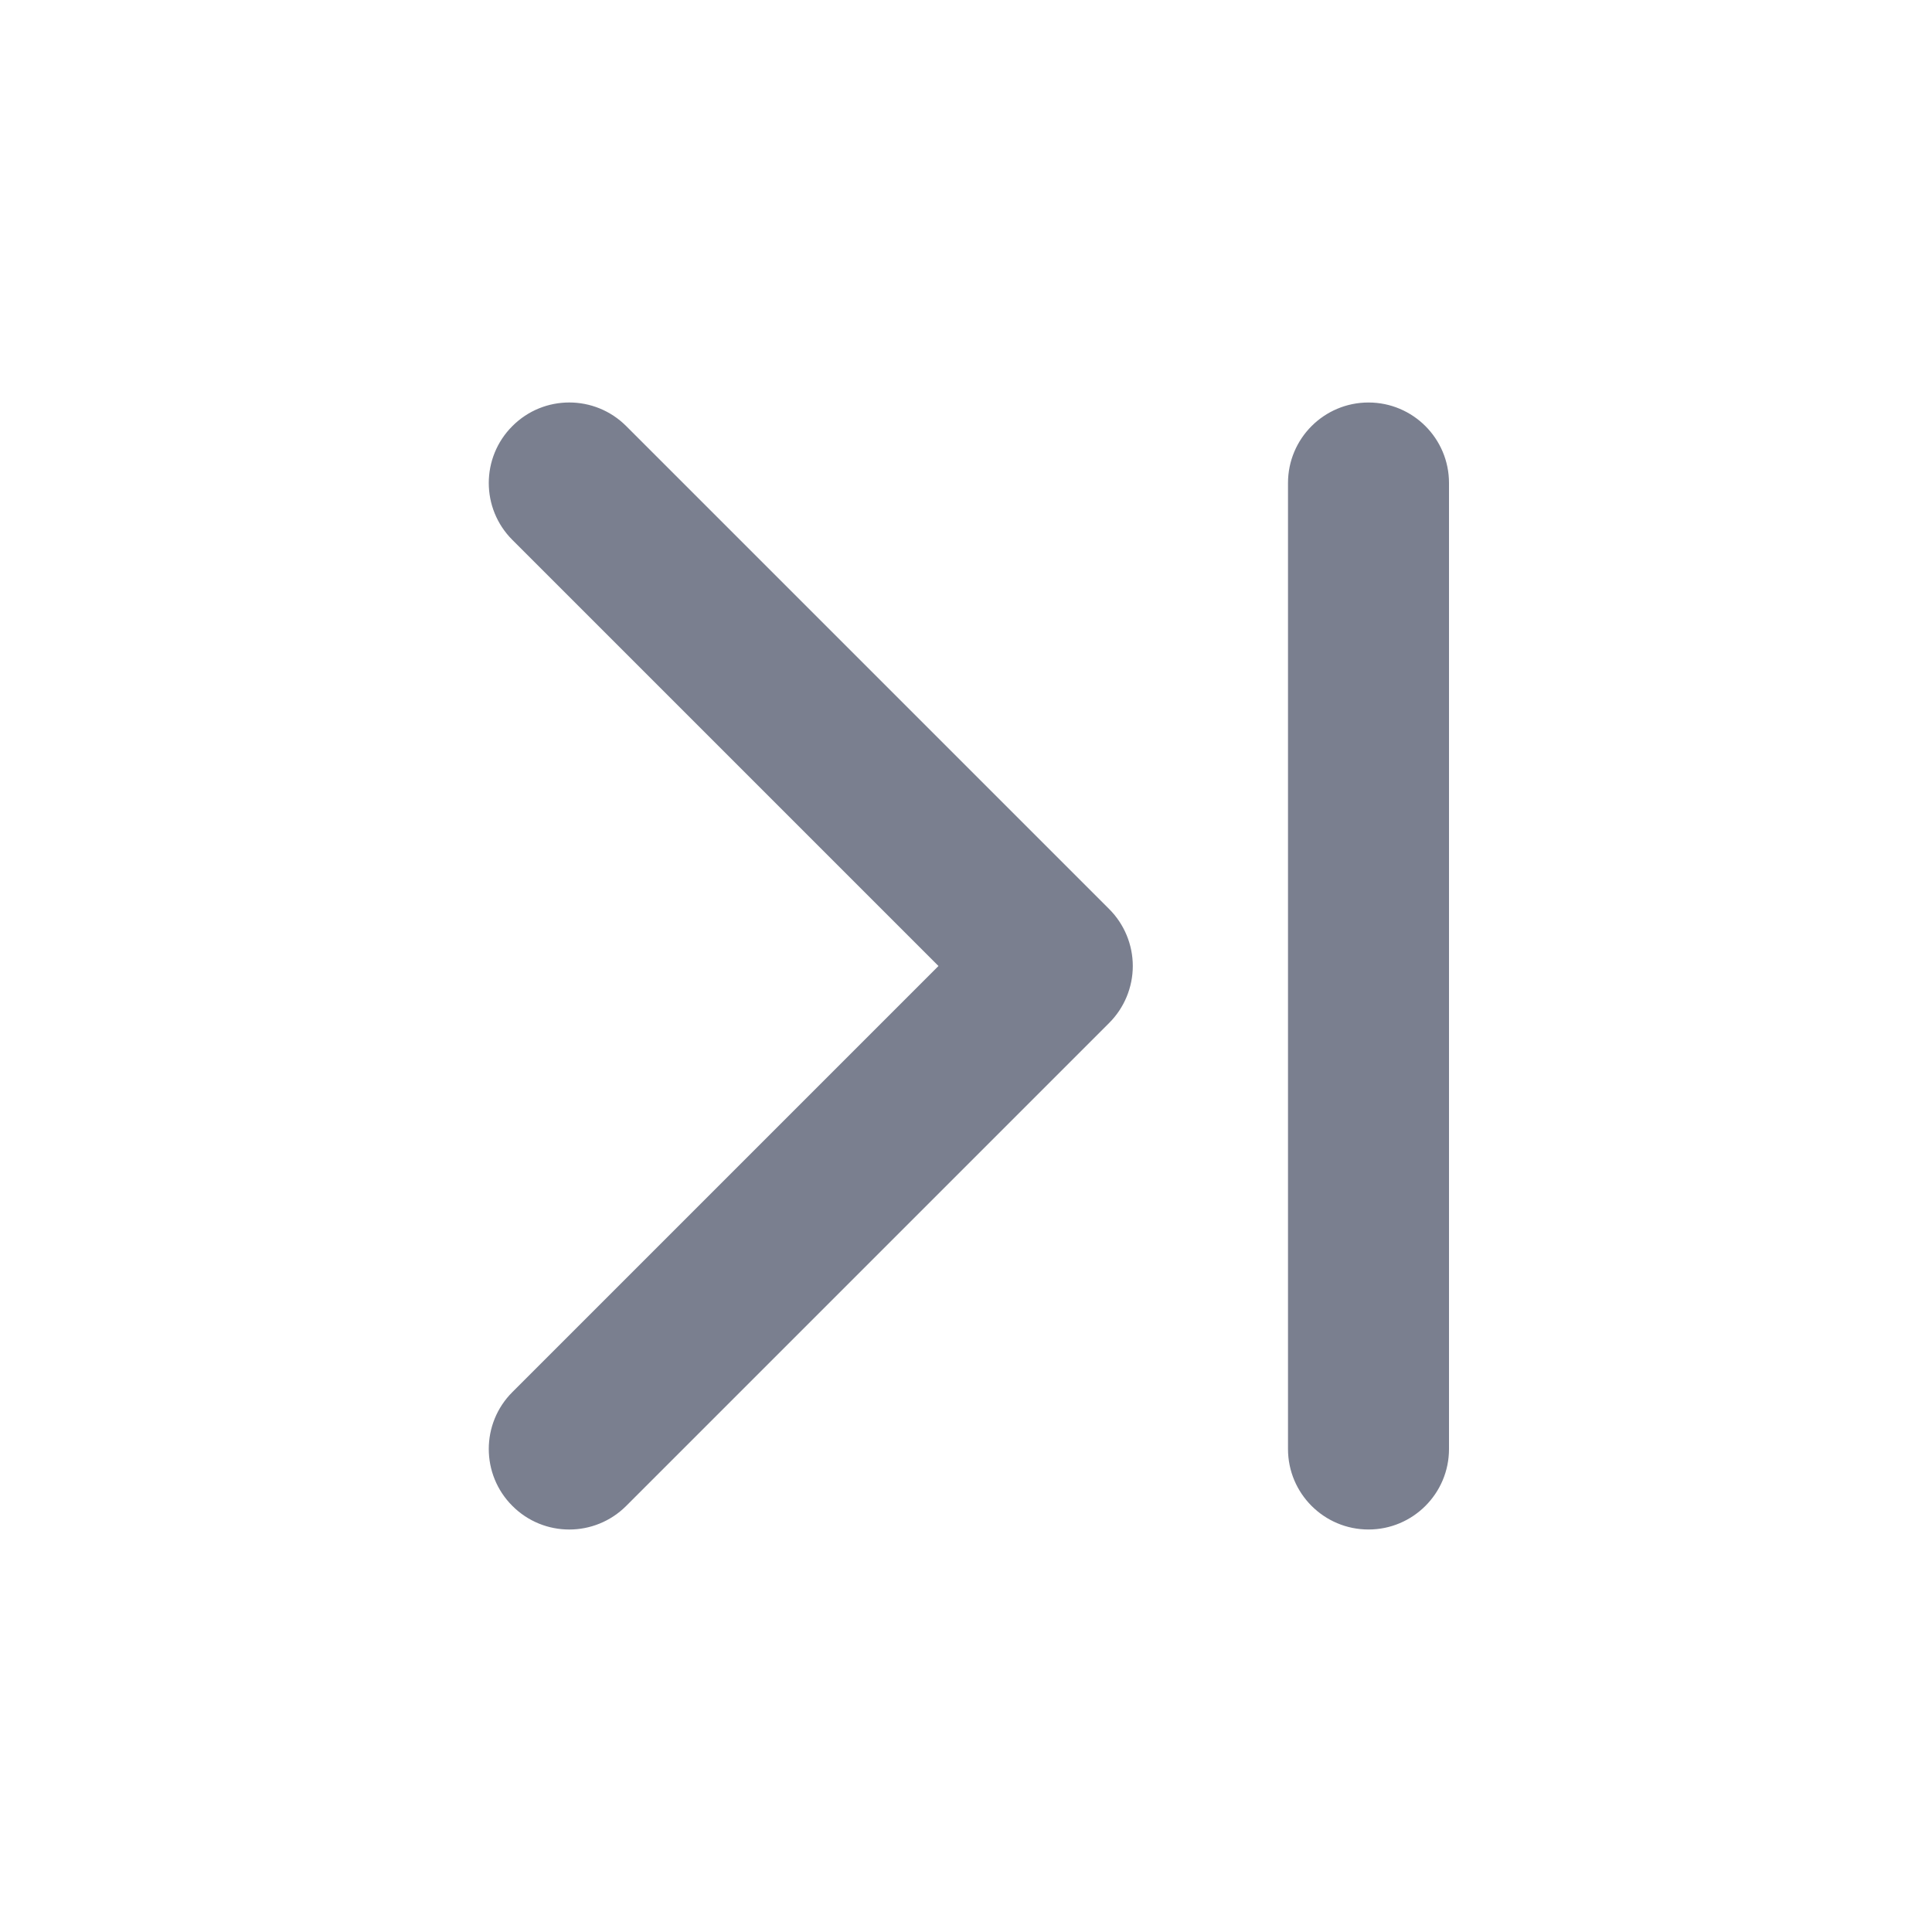
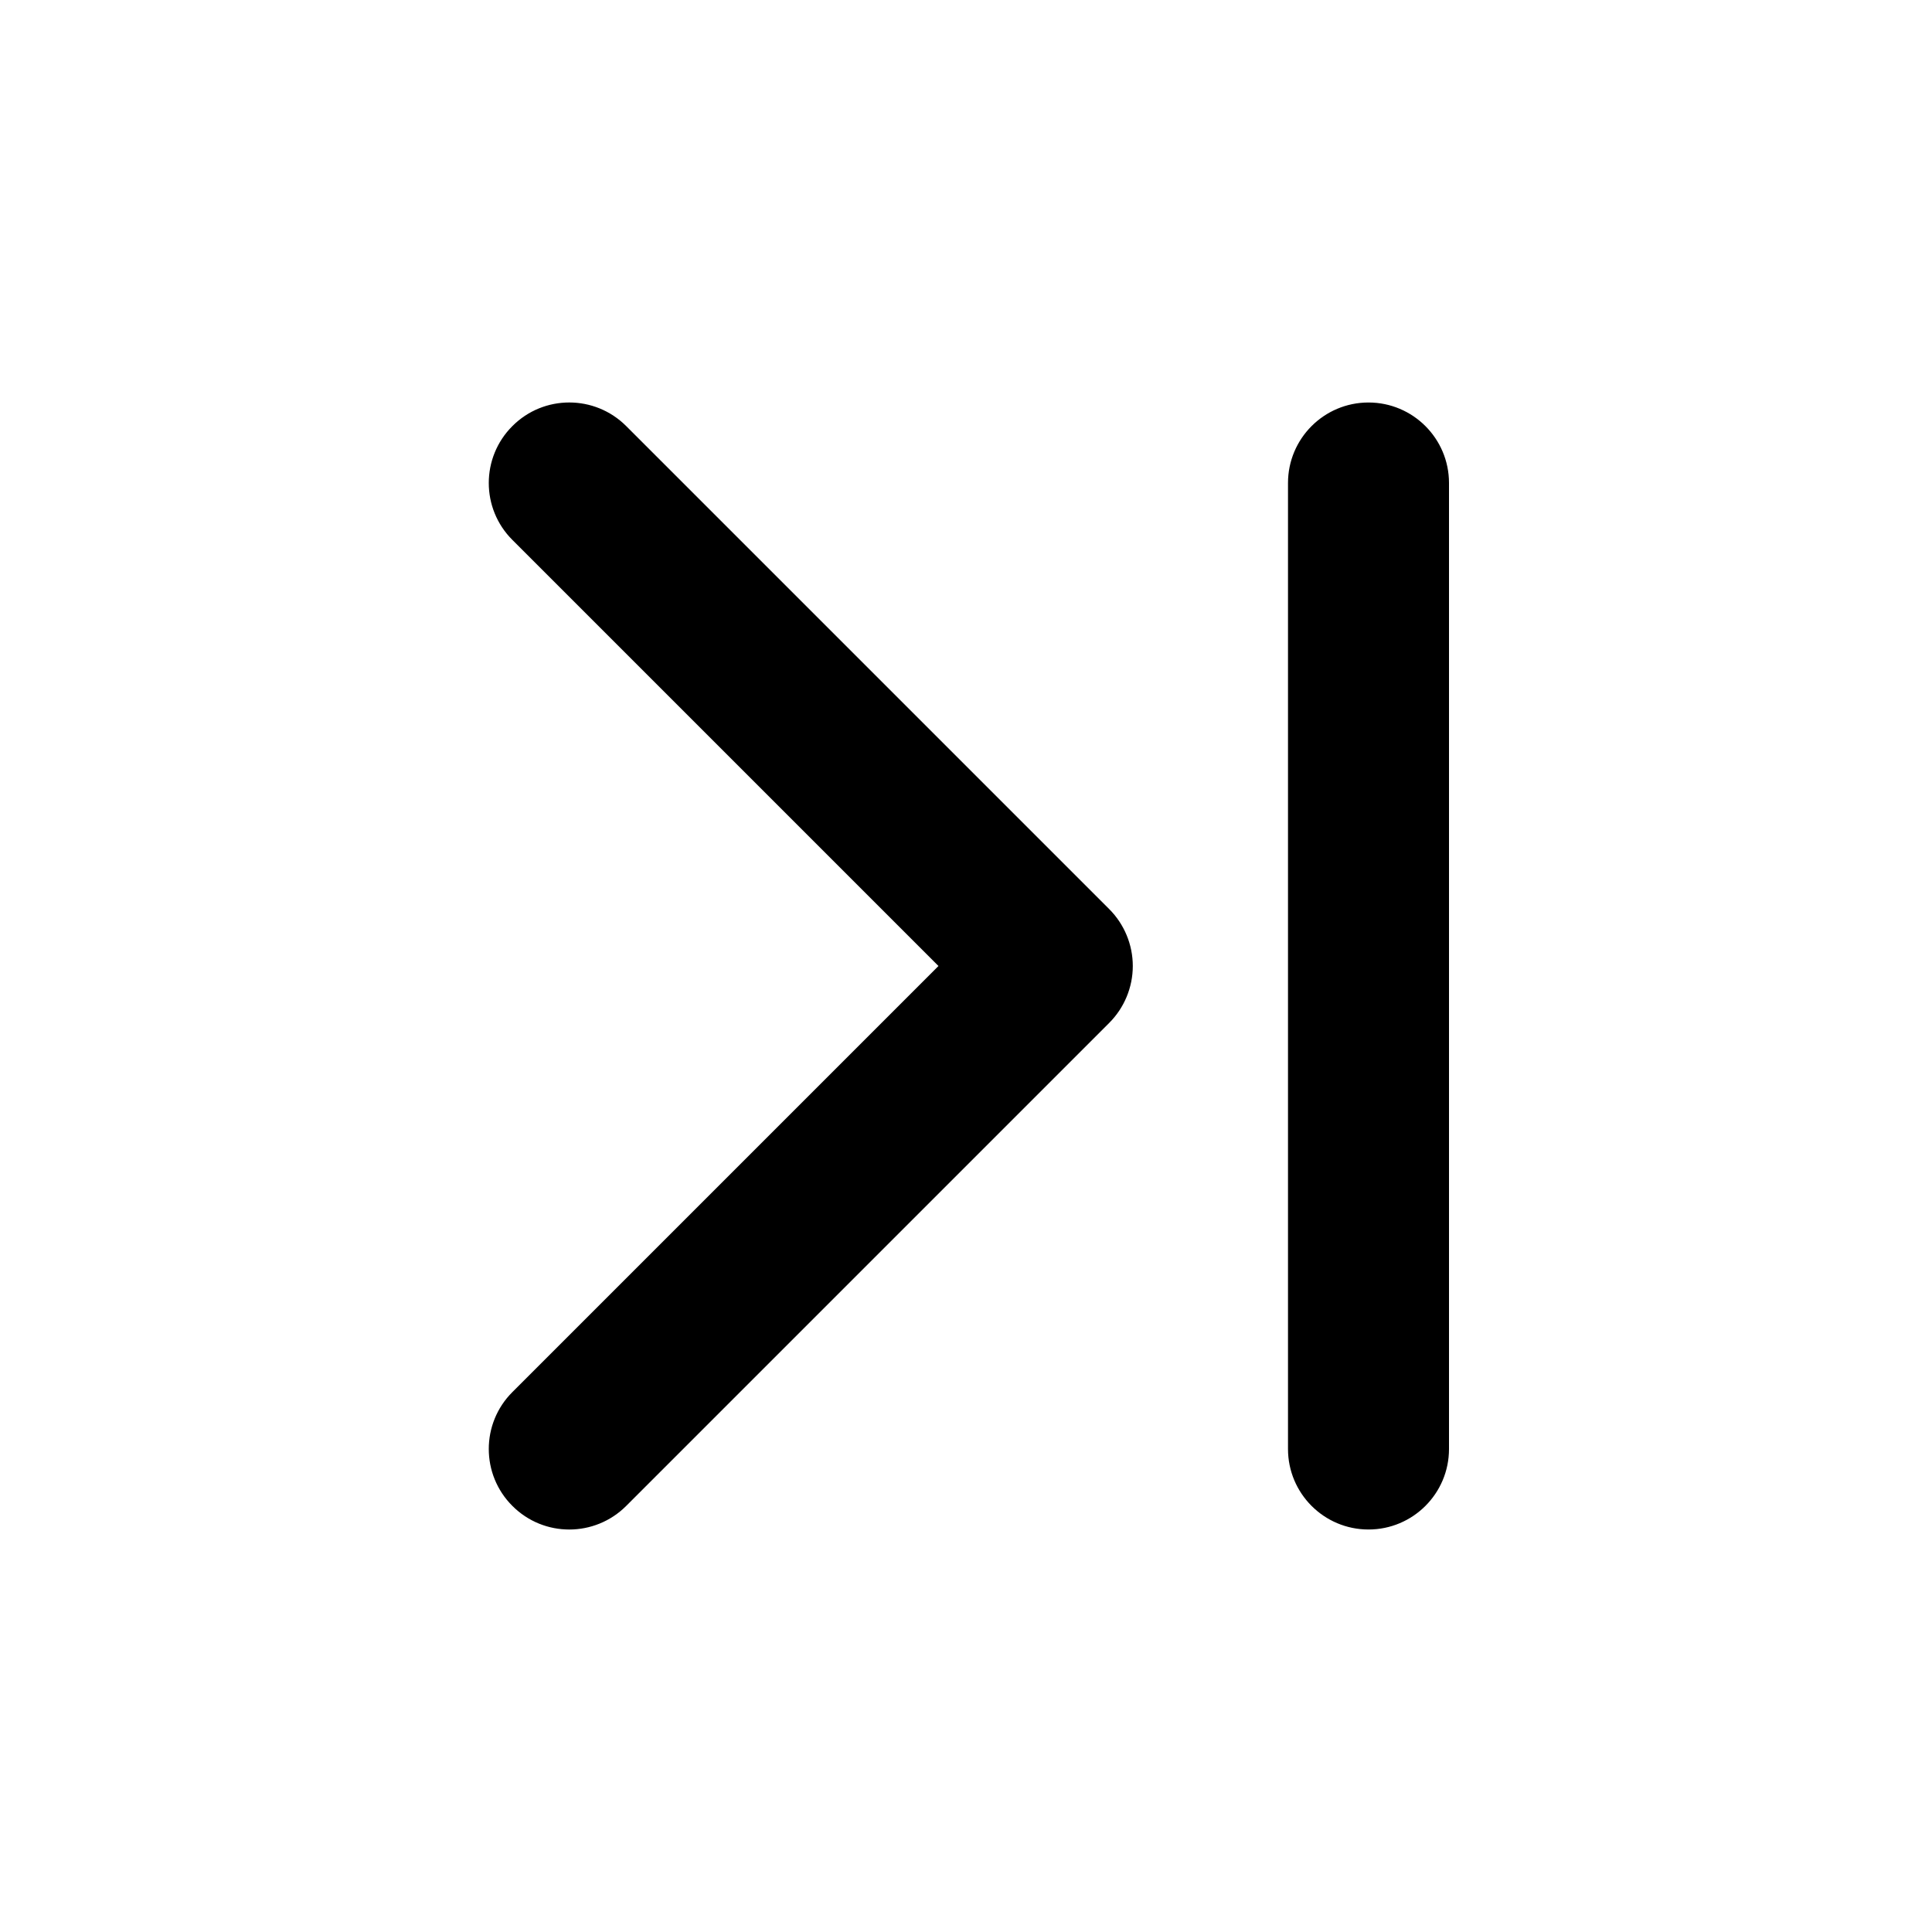
- <svg xmlns="http://www.w3.org/2000/svg" width="24" height="24" viewBox="0 0 24 24" fill="none">
-   <path fill-rule="evenodd" clip-rule="evenodd" d="M6.365 5.293C6.755 4.902 7.388 4.902 7.779 5.293L13.779 11.293C13.966 11.48 14.072 11.735 14.072 12C14.072 12.265 13.966 12.52 13.779 12.707L7.779 18.707C7.388 19.098 6.755 19.098 6.365 18.707C5.974 18.317 5.974 17.683 6.365 17.293L11.658 12L6.365 6.707C5.974 6.317 5.974 5.683 6.365 5.293ZM17 19C16.448 19 16 18.552 16 18V6C16 5.448 16.448 5 17 5C17.552 5 18 5.448 18 6V18C18 18.552 17.552 19 17 19Z" fill="#7A7F8F" />
+ <svg xmlns="http://www.w3.org/2000/svg" fill="currentColor" width="24" height="24" viewBox="0 0 24 24">
+   <path fill-rule="evenodd" clip-rule="evenodd" d="M6.365 5.293C6.755 4.902 7.388 4.902 7.779 5.293L13.779 11.293C13.966 11.48 14.072 11.735 14.072 12C14.072 12.265 13.966 12.52 13.779 12.707L7.779 18.707C7.388 19.098 6.755 19.098 6.365 18.707C5.974 18.317 5.974 17.683 6.365 17.293L11.658 12L6.365 6.707C5.974 6.317 5.974 5.683 6.365 5.293ZM17 19C16.448 19 16 18.552 16 18V6C16 5.448 16.448 5 17 5C17.552 5 18 5.448 18 6V18C18 18.552 17.552 19 17 19Z" />
</svg>
